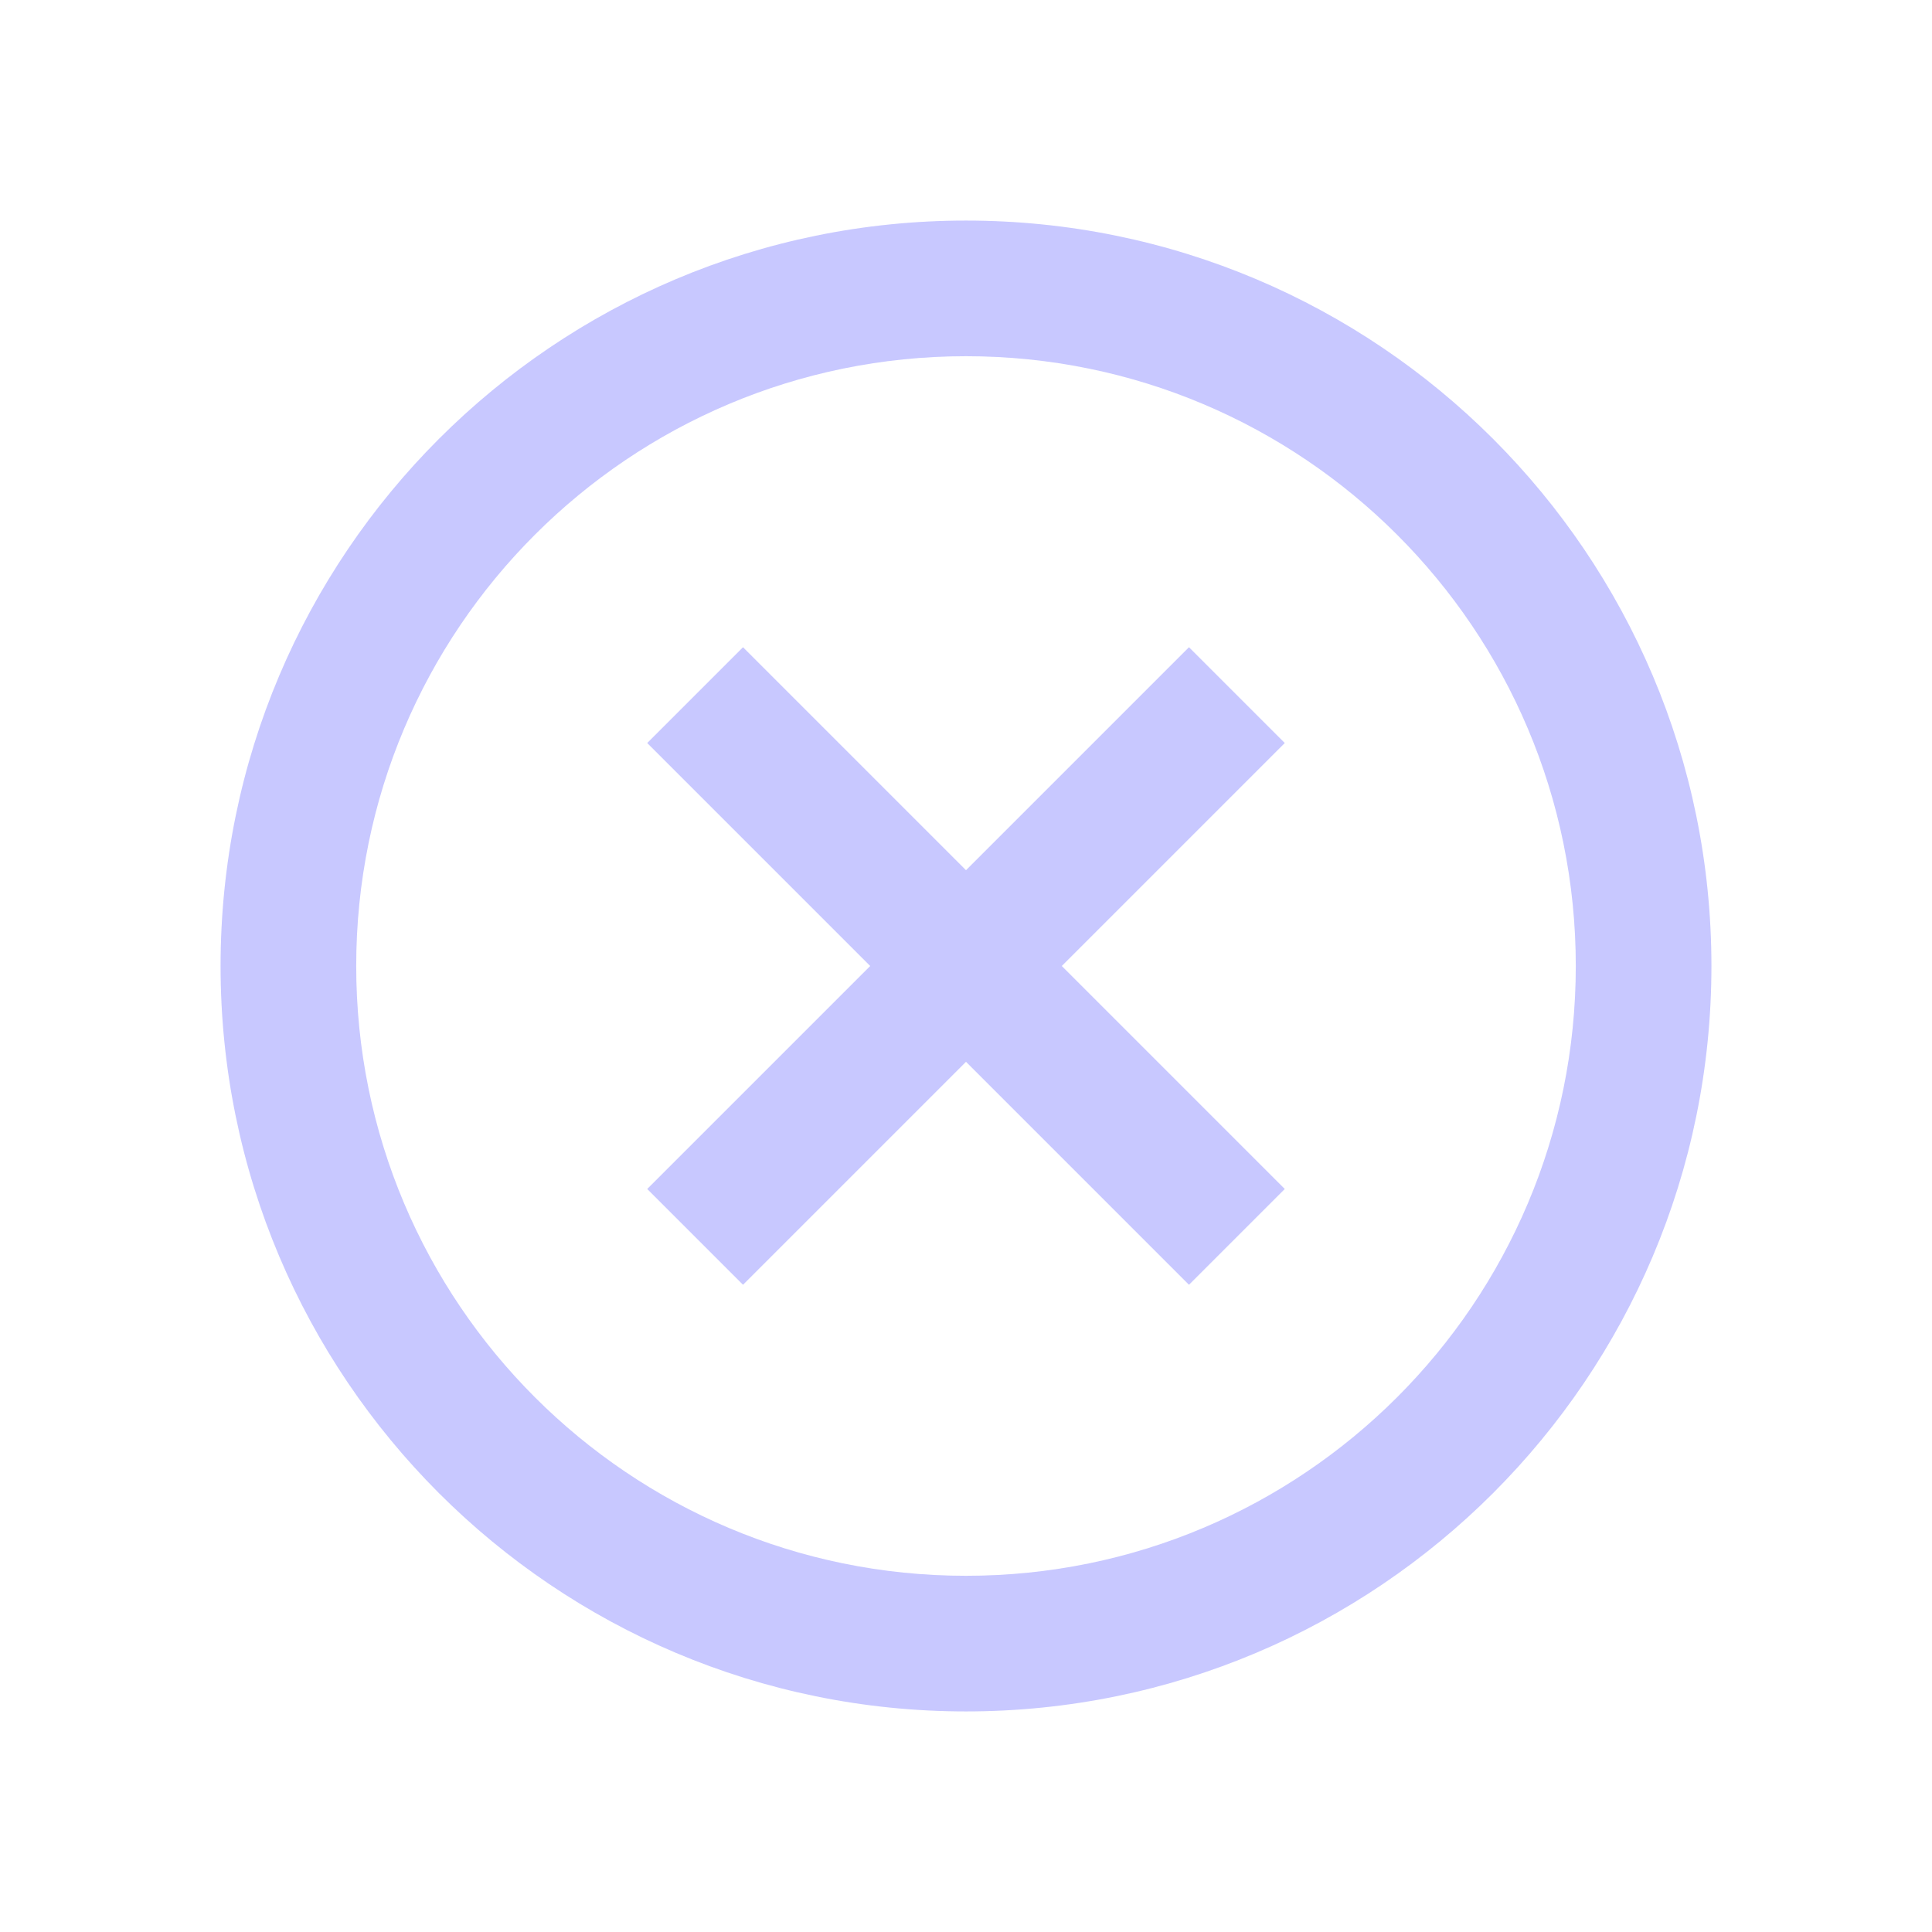
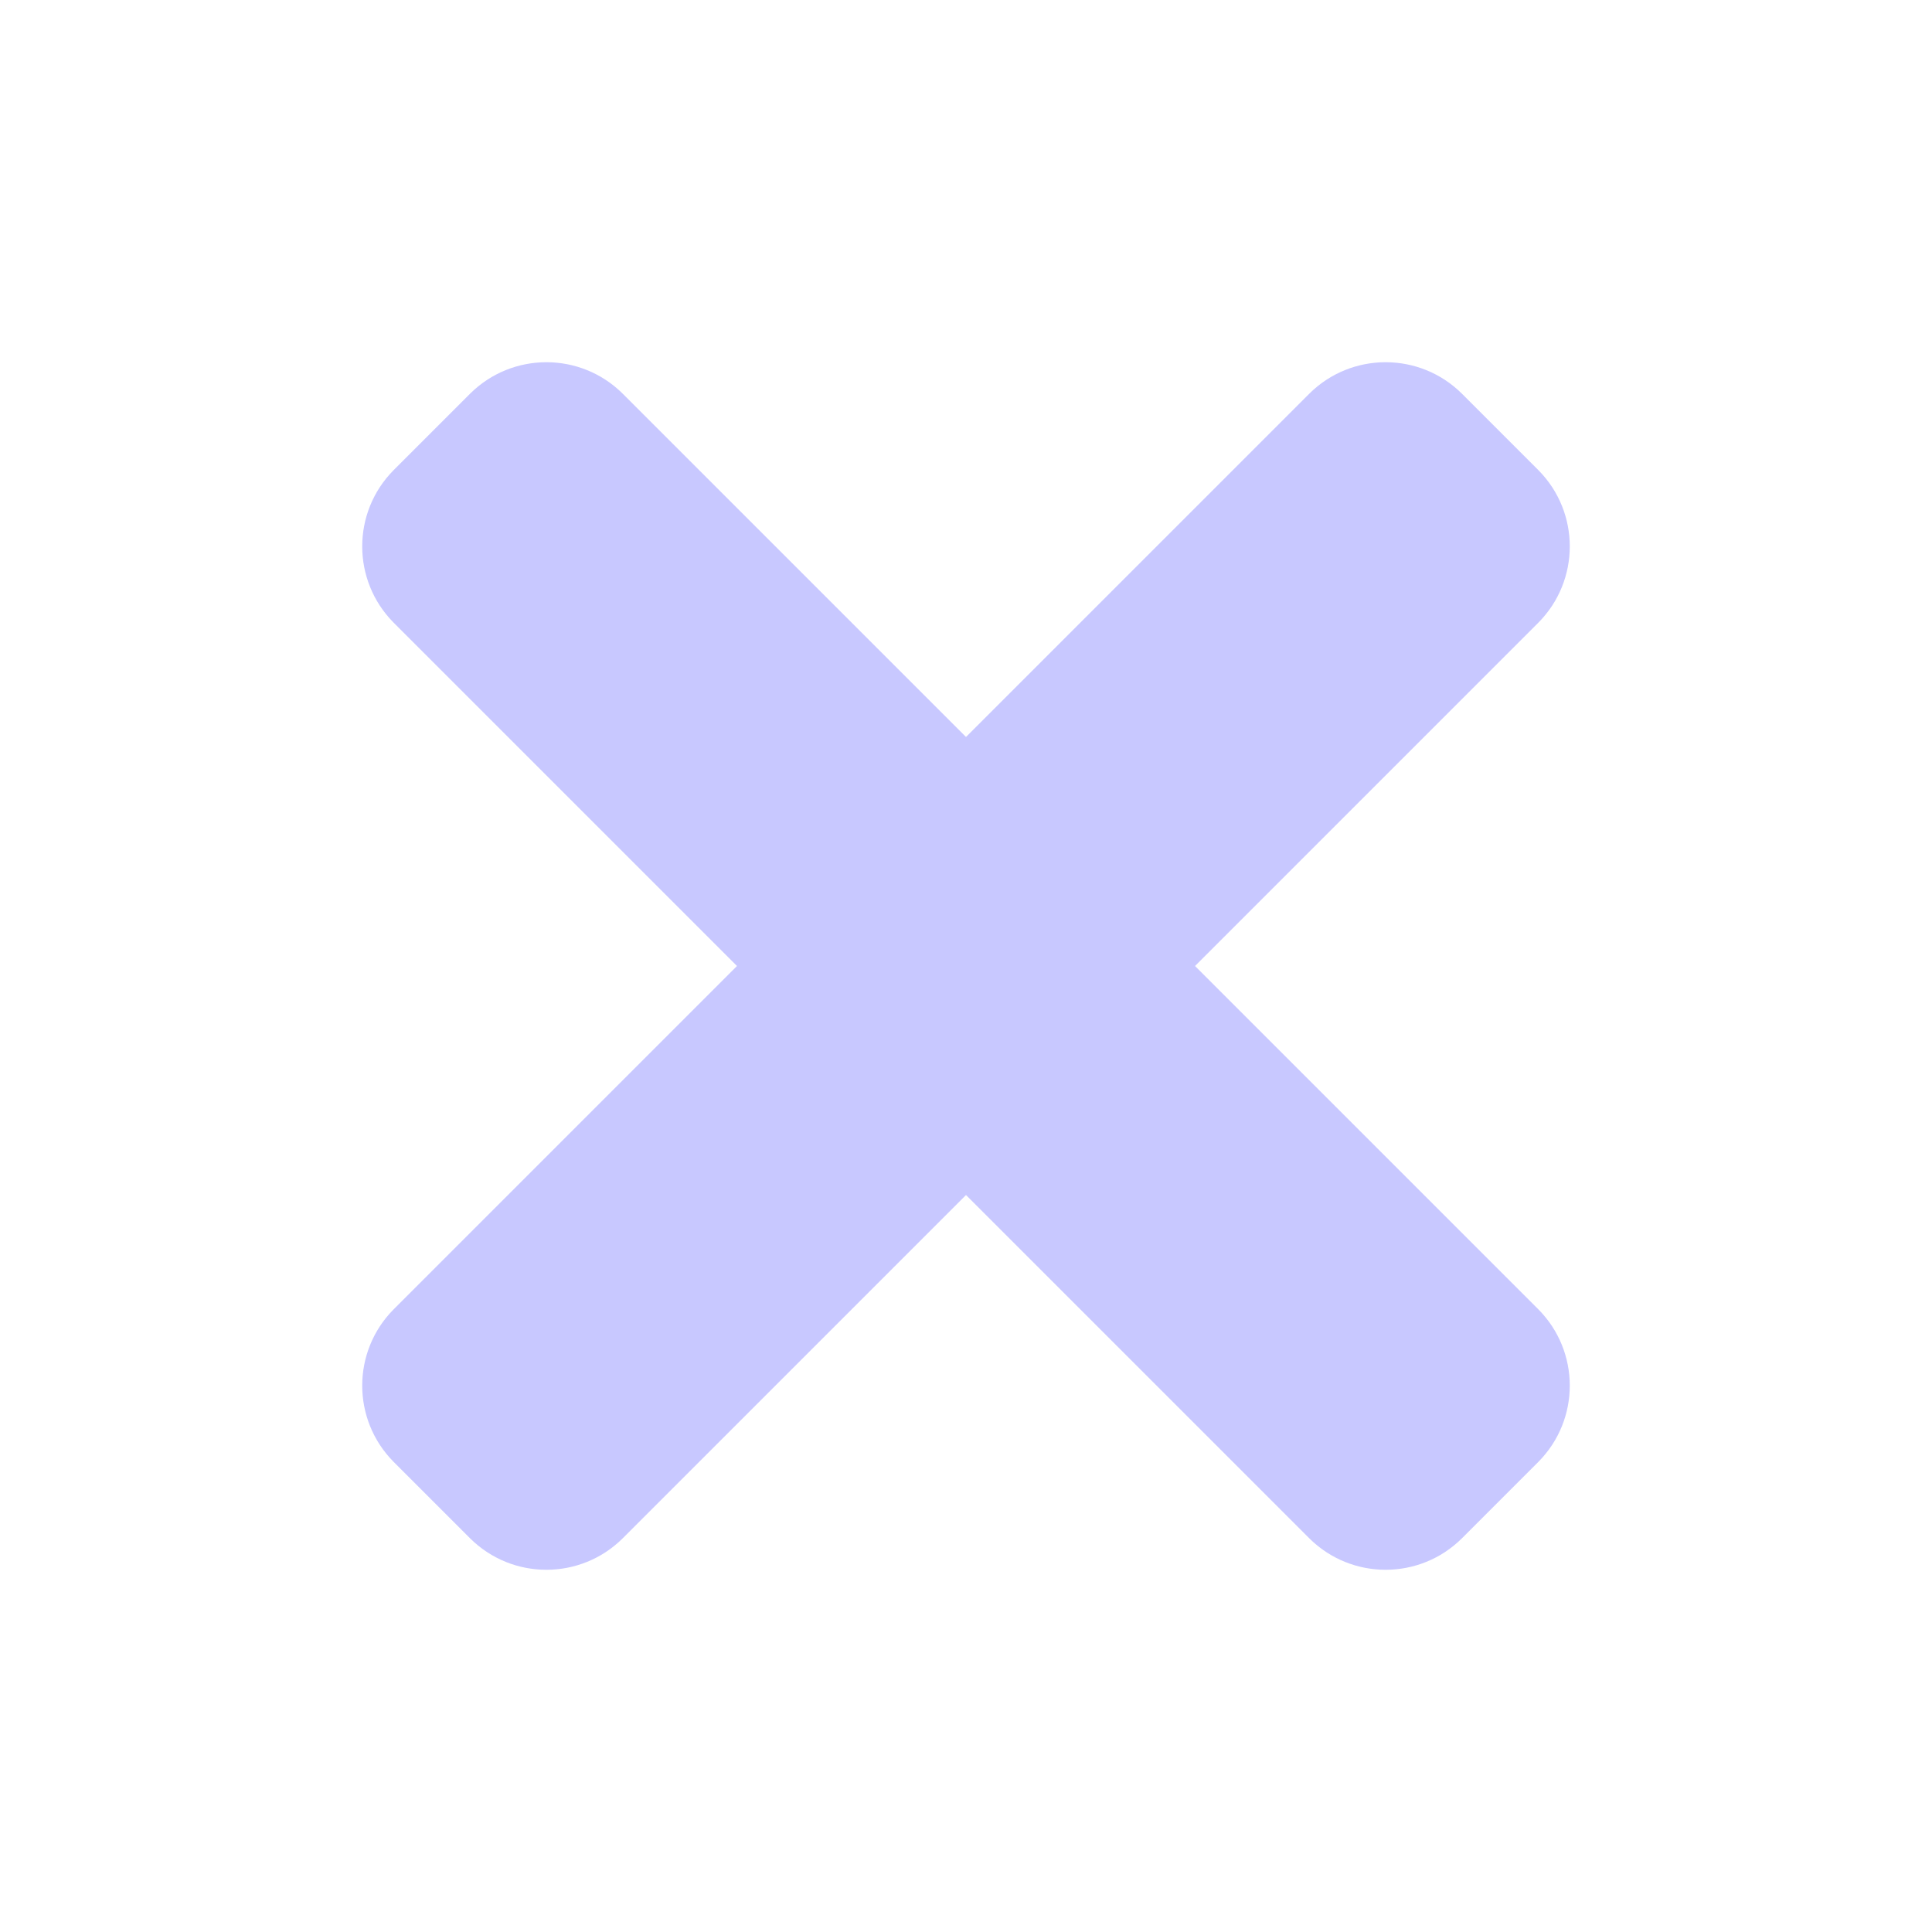
<svg xmlns="http://www.w3.org/2000/svg" width="48" height="48" viewBox="0 0 48 48">
  <g id="Layer_2" data-name="Layer 2">
    <g id="Layer_2-2" data-name="Layer 2">
      <rect width="48" height="48" fill="none" />
-       <path d="M24,42.52A18.52,18.52,0,1,1,42.52,24,18.52,18.52,0,0,1,24,42.52Zm0-3.37A15.15,15.15,0,1,0,8.85,24,15.15,15.15,0,0,0,24,39.15Zm0-12.77-5.54,5.54-2.38-2.38L21.62,24l-5.54-5.54,2.38-2.38L24,21.62l5.54-5.54,2.38,2.38L26.38,24l5.54,5.54-2.38,2.38Z" fill="#c8c8ff" fill-rule="evenodd" />
+       <path d="M29.69,24l8.53-8.53a2.69,2.69,0,0,0,0-3.79l-1.9-1.9a2.69,2.69,0,0,0-3.79,0L24,18.31,15.47,9.78a2.69,2.69,0,0,0-3.79,0l-1.9,1.9a2.69,2.69,0,0,0,0,3.79L18.31,24,9.78,32.53a2.69,2.69,0,0,0,0,3.79l1.9,1.9a2.69,2.69,0,0,0,3.79,0L24,29.69l8.53,8.53a2.69,2.69,0,0,0,3.79,0l1.9-1.9a2.69,2.69,0,0,0,0-3.79Z" fill="#c8c8ff" />
    </g>
  </g>
</svg>
